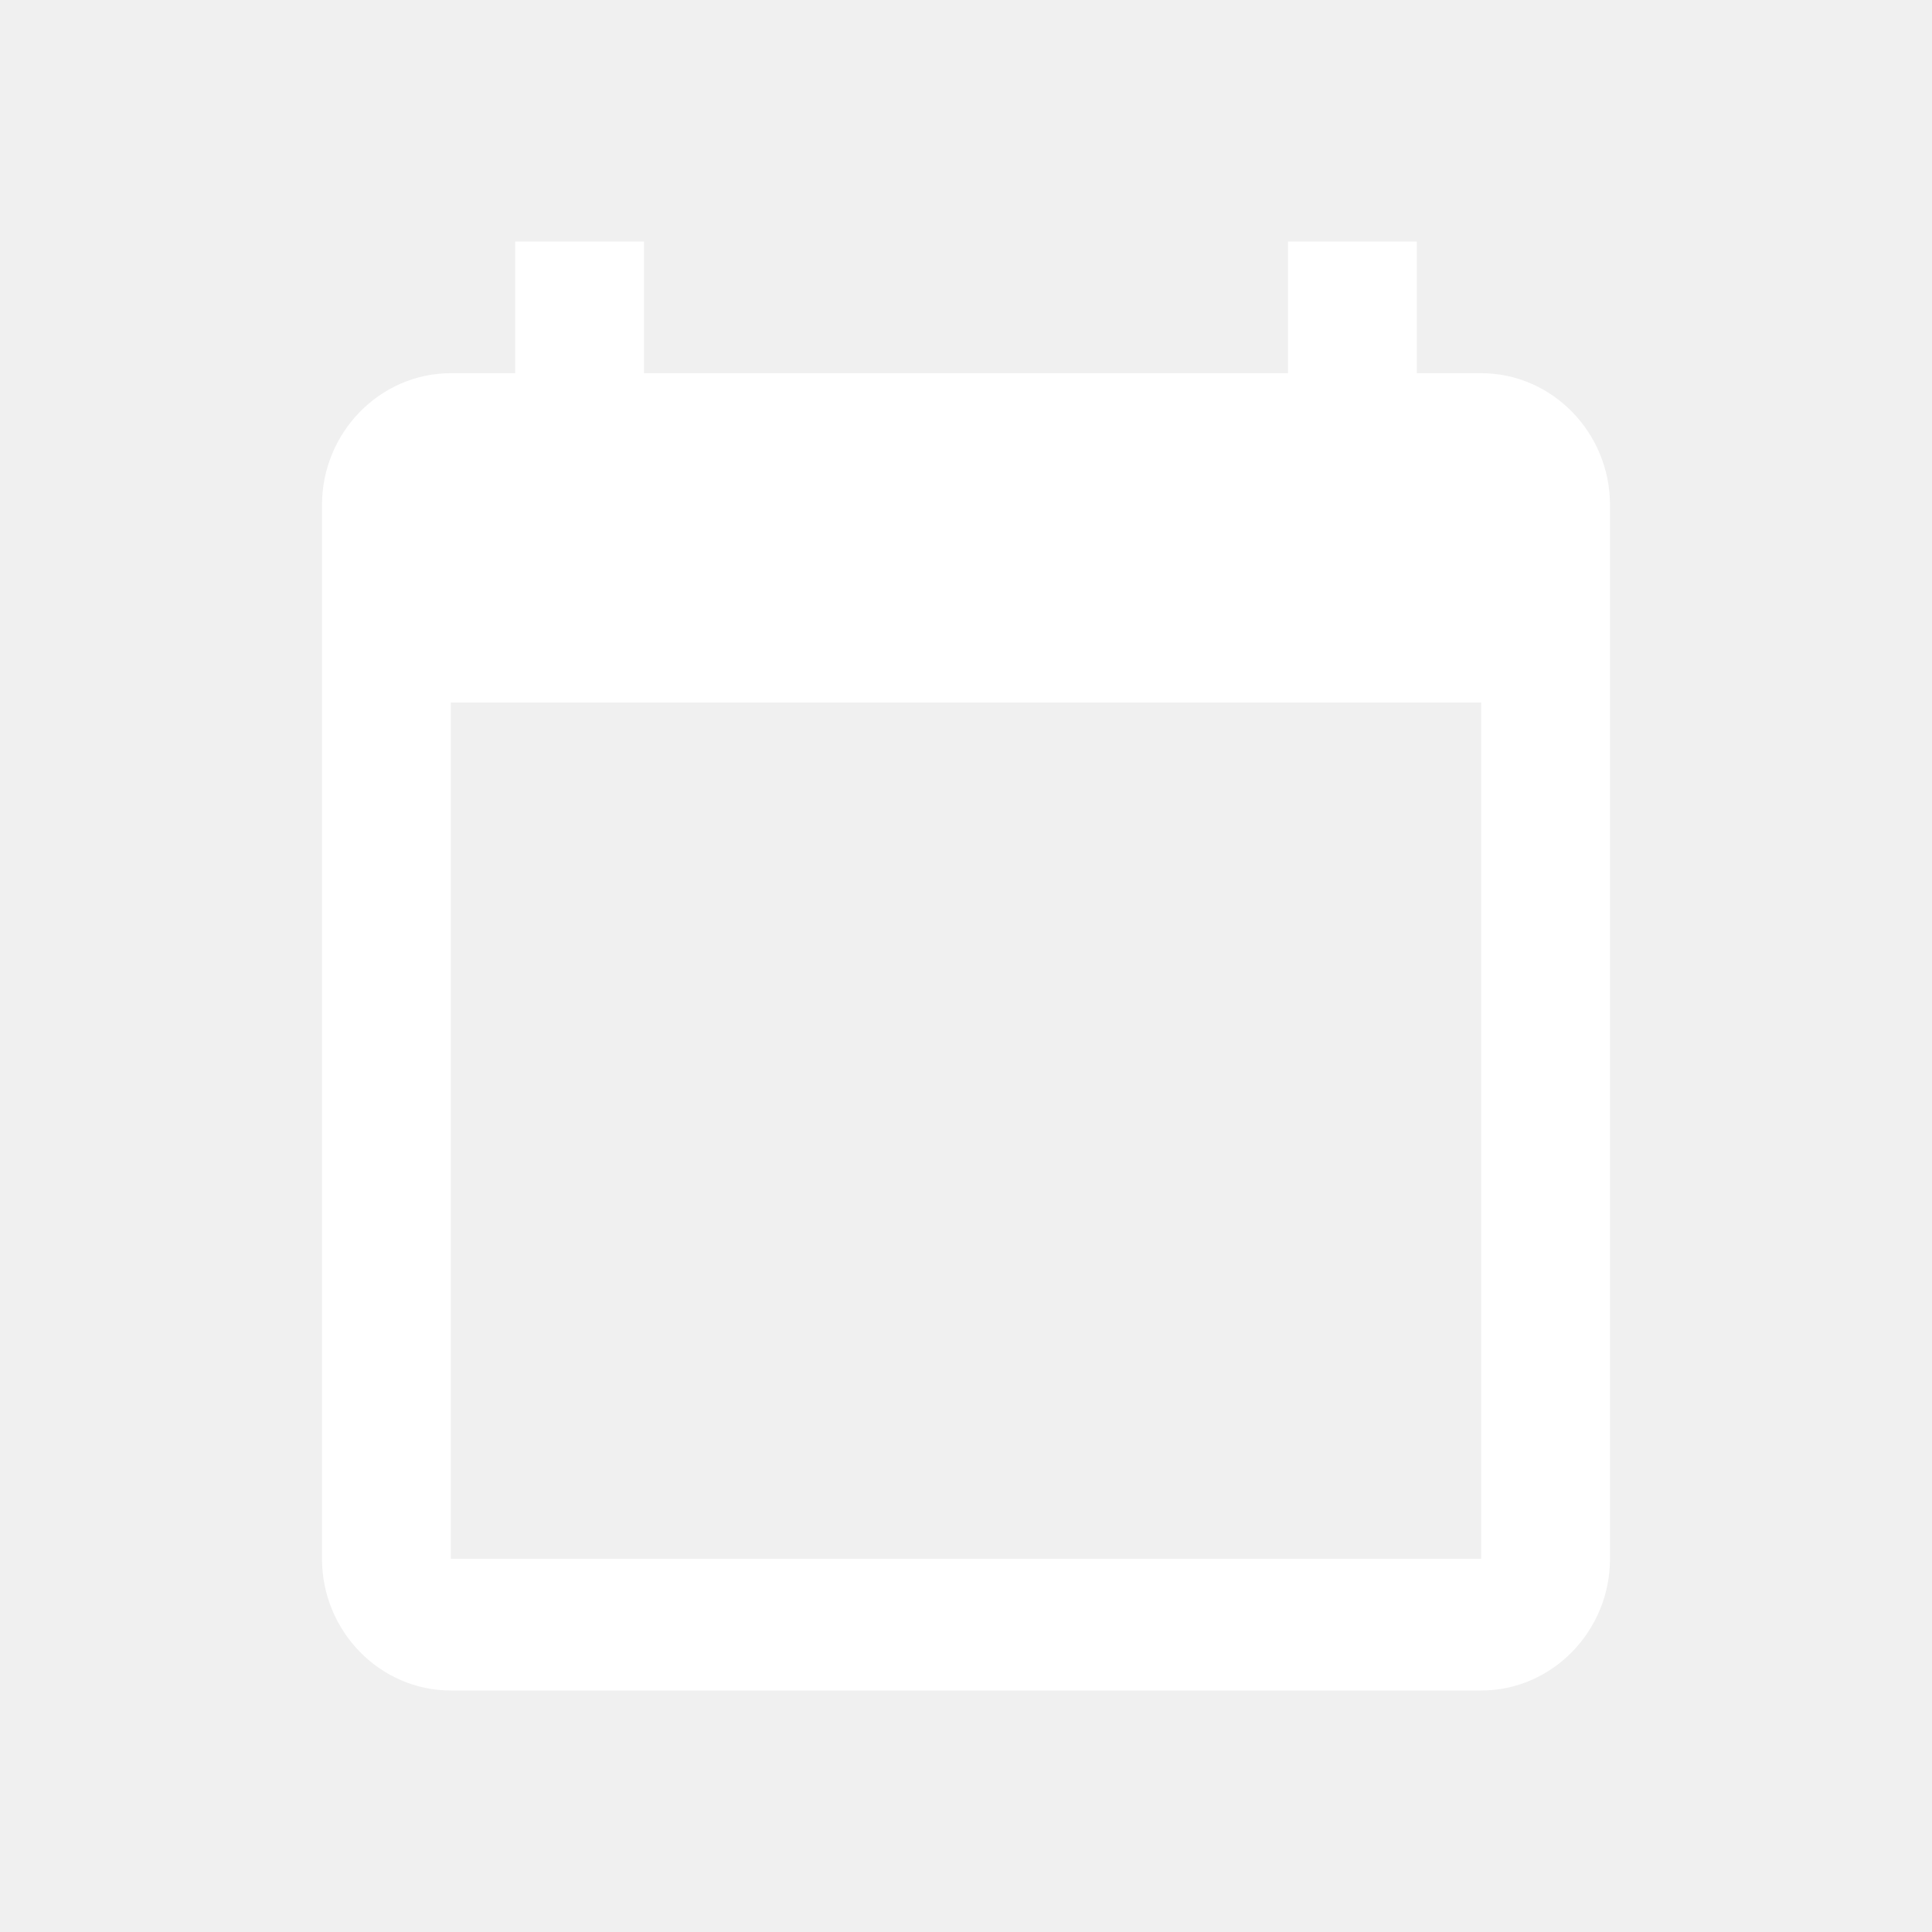
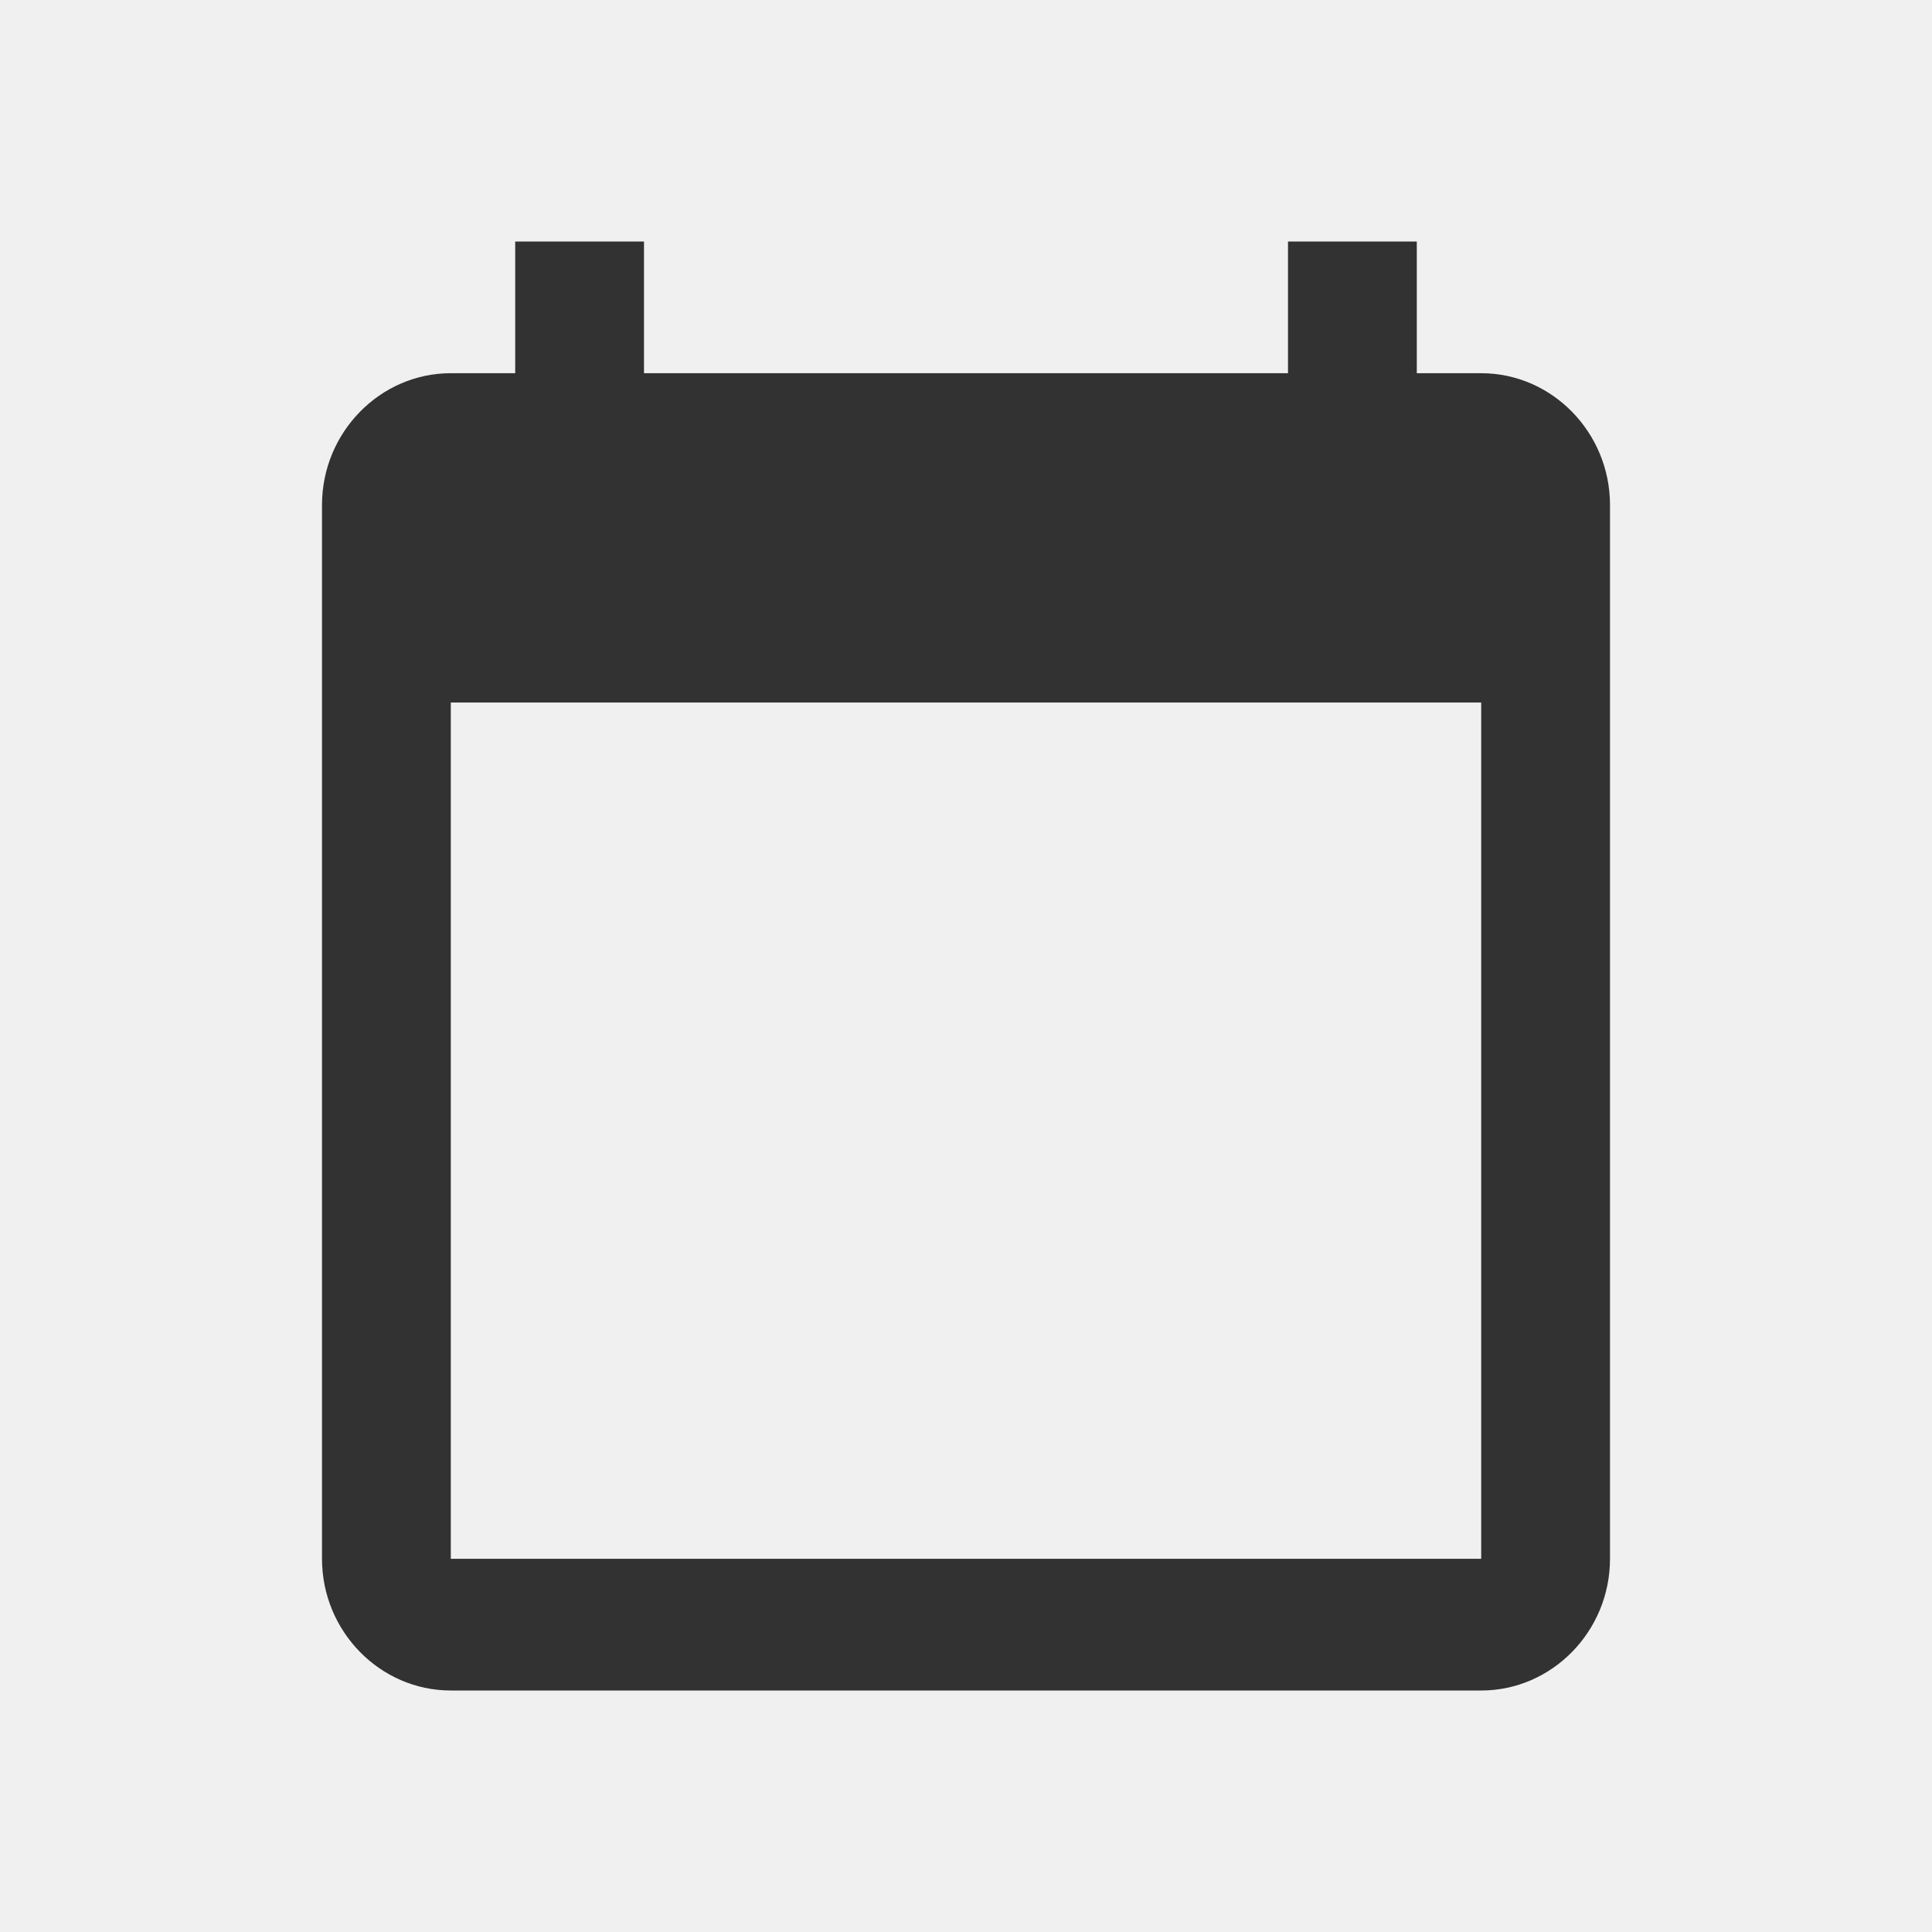
<svg xmlns="http://www.w3.org/2000/svg" width="24" height="24" viewBox="0 0 24 24" fill="none">
-   <g clip-path="url(#clip0_968_2357)">
-     <path d="M18.4 4.636H17.6V3H16V4.636H8V3H6.4V4.636H5.6C4.72 4.636 4 5.373 4 6.273V19.364C4 20.264 4.72 21 5.6 21H18.4C19.28 21 20 20.264 20 19.364V6.273C20 5.373 19.28 4.636 18.4 4.636ZM18.4 19.364H5.6V8.727H18.4V19.364Z" fill="white" />
+   <g id="calendar_today" clip-path="url(#clip0_1810_13409)">
+     <path id="Vector" d="M18.4 4.636H17.6V3H16V4.636H8V3H6.4V4.636H5.6C4.72 4.636 4 5.373 4 6.273V19.364C4 20.264 4.72 21 5.6 21H18.4C19.28 21 20 20.264 20 19.364V6.273C20 5.373 19.28 4.636 18.4 4.636ZM18.4 19.364H5.6V8.727H18.4V19.364Z" fill="#323232" />
  </g>
  <defs>
-     <clipPath id="clip0_968_2357">
+     <clipPath id="clip0_1810_13409">
      <rect width="24" height="24" fill="white" />
    </clipPath>
  </defs>
</svg>
